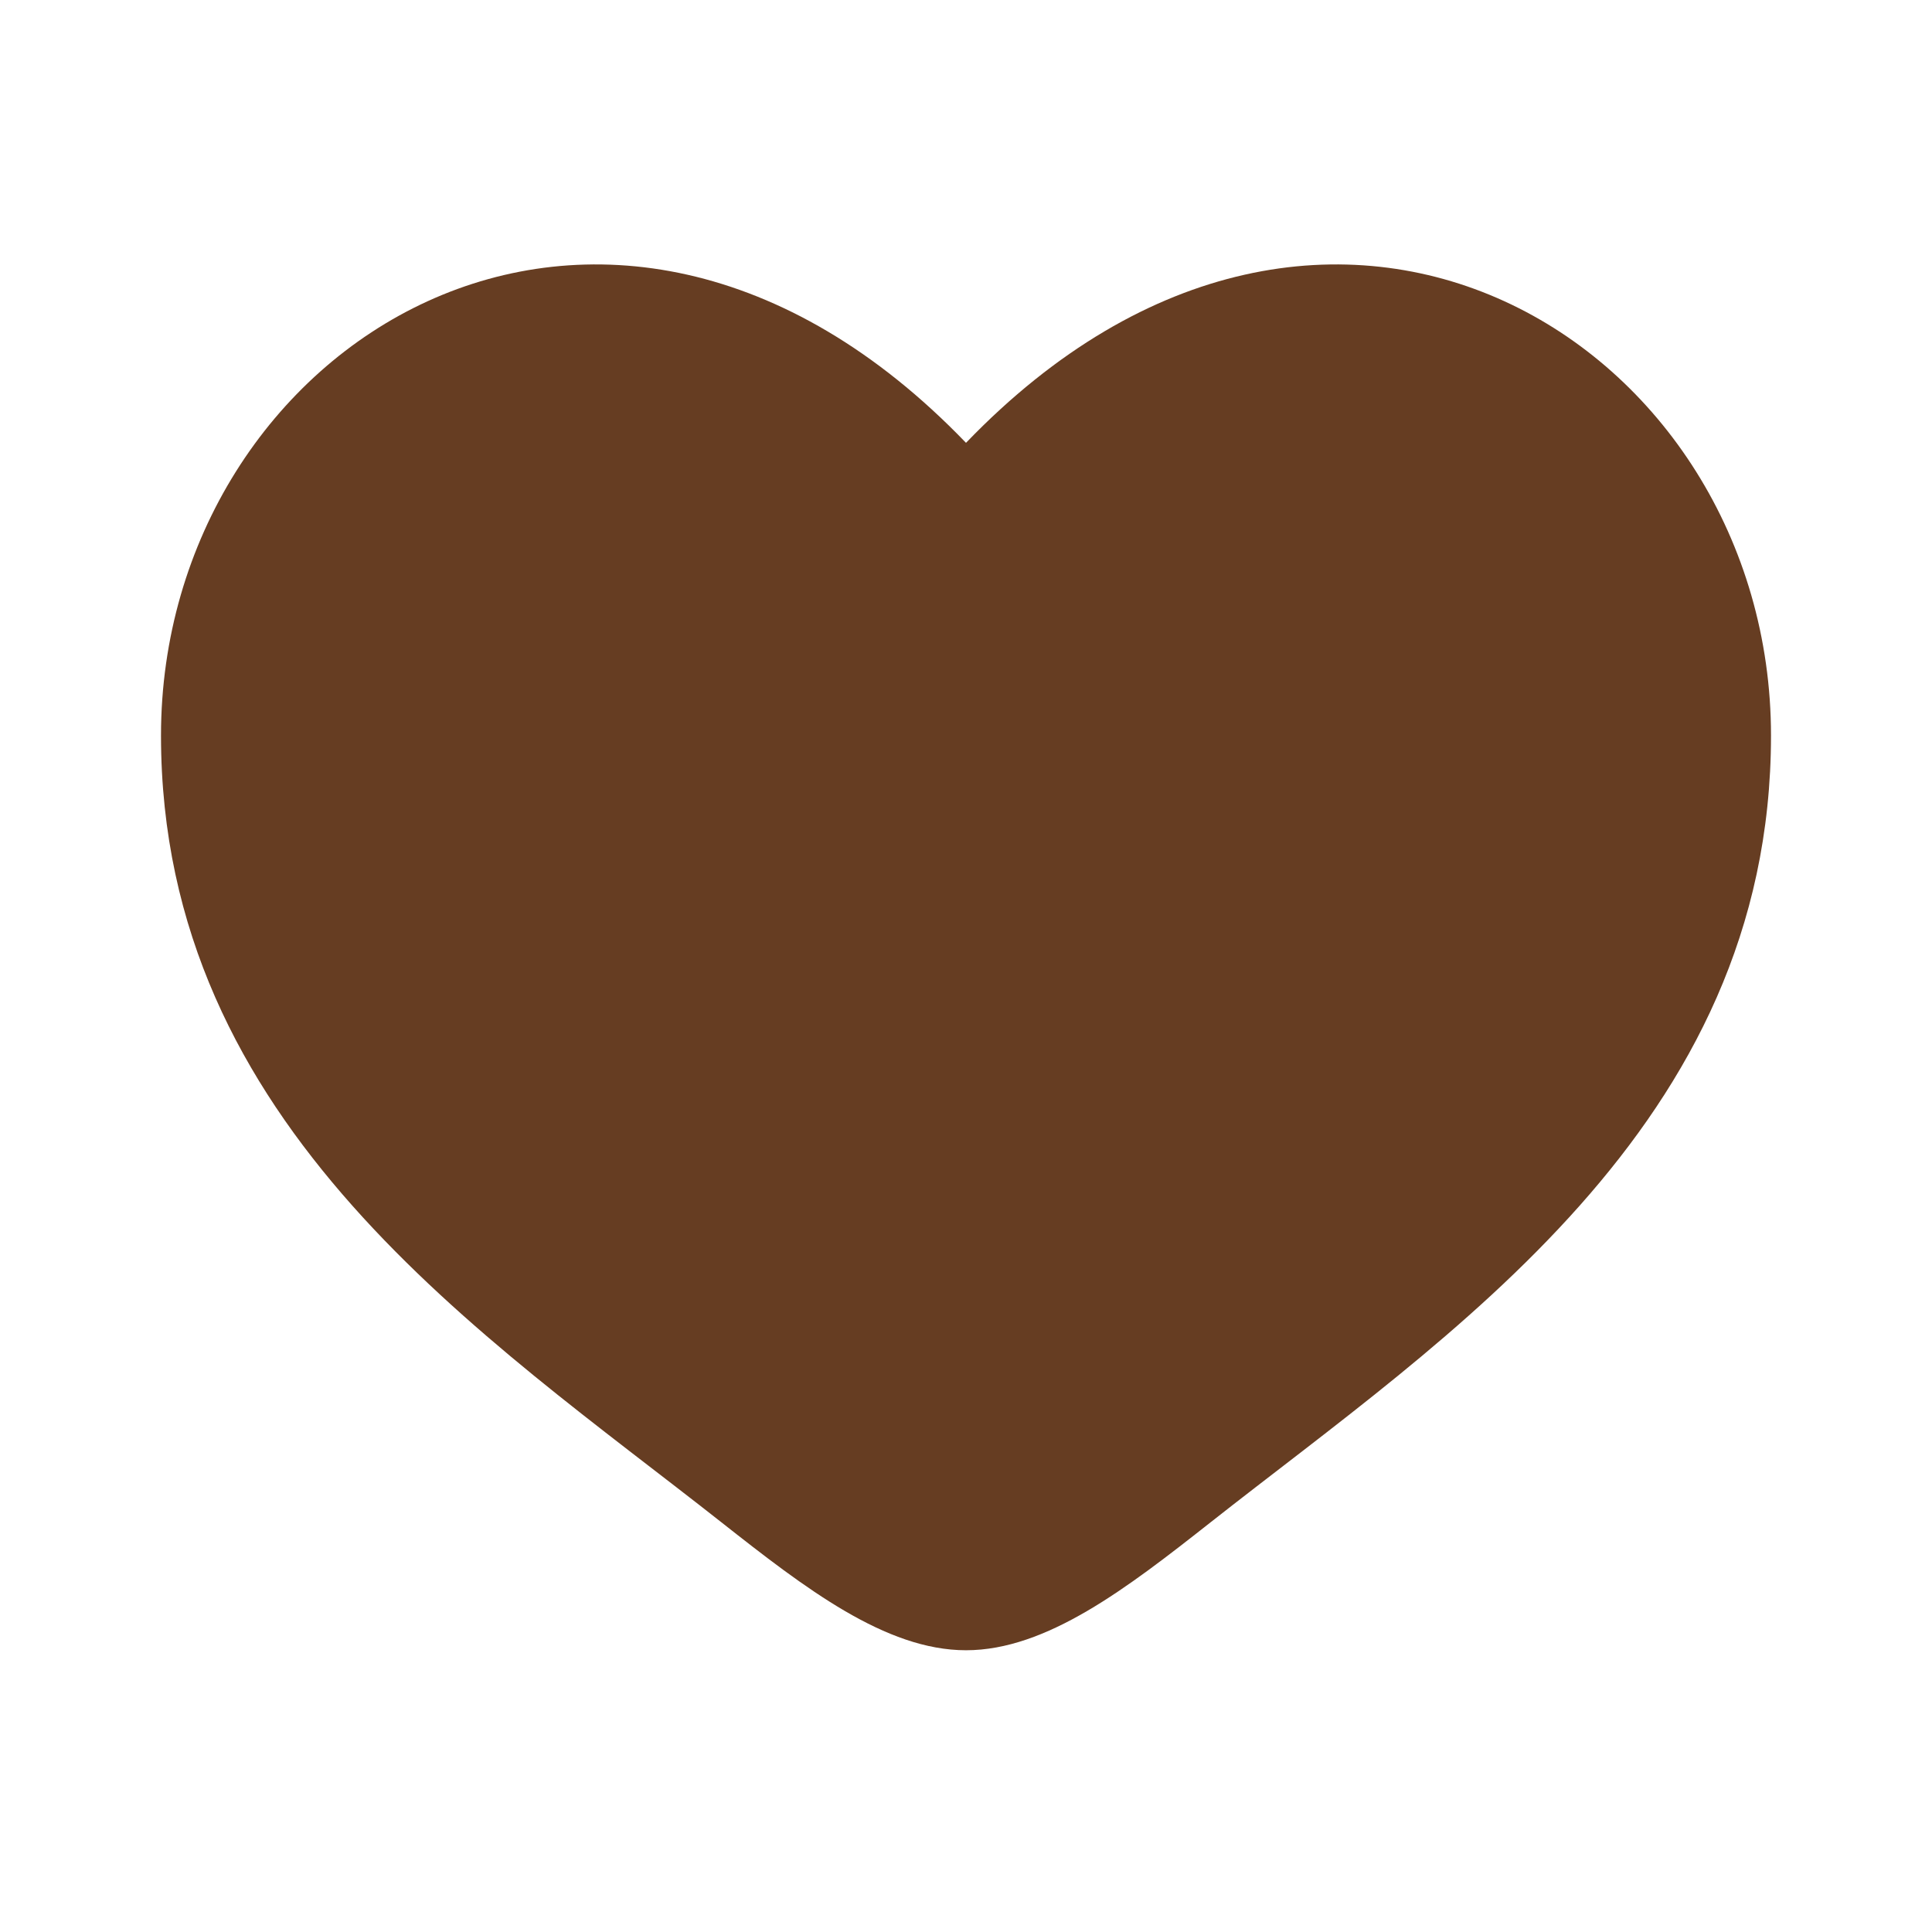
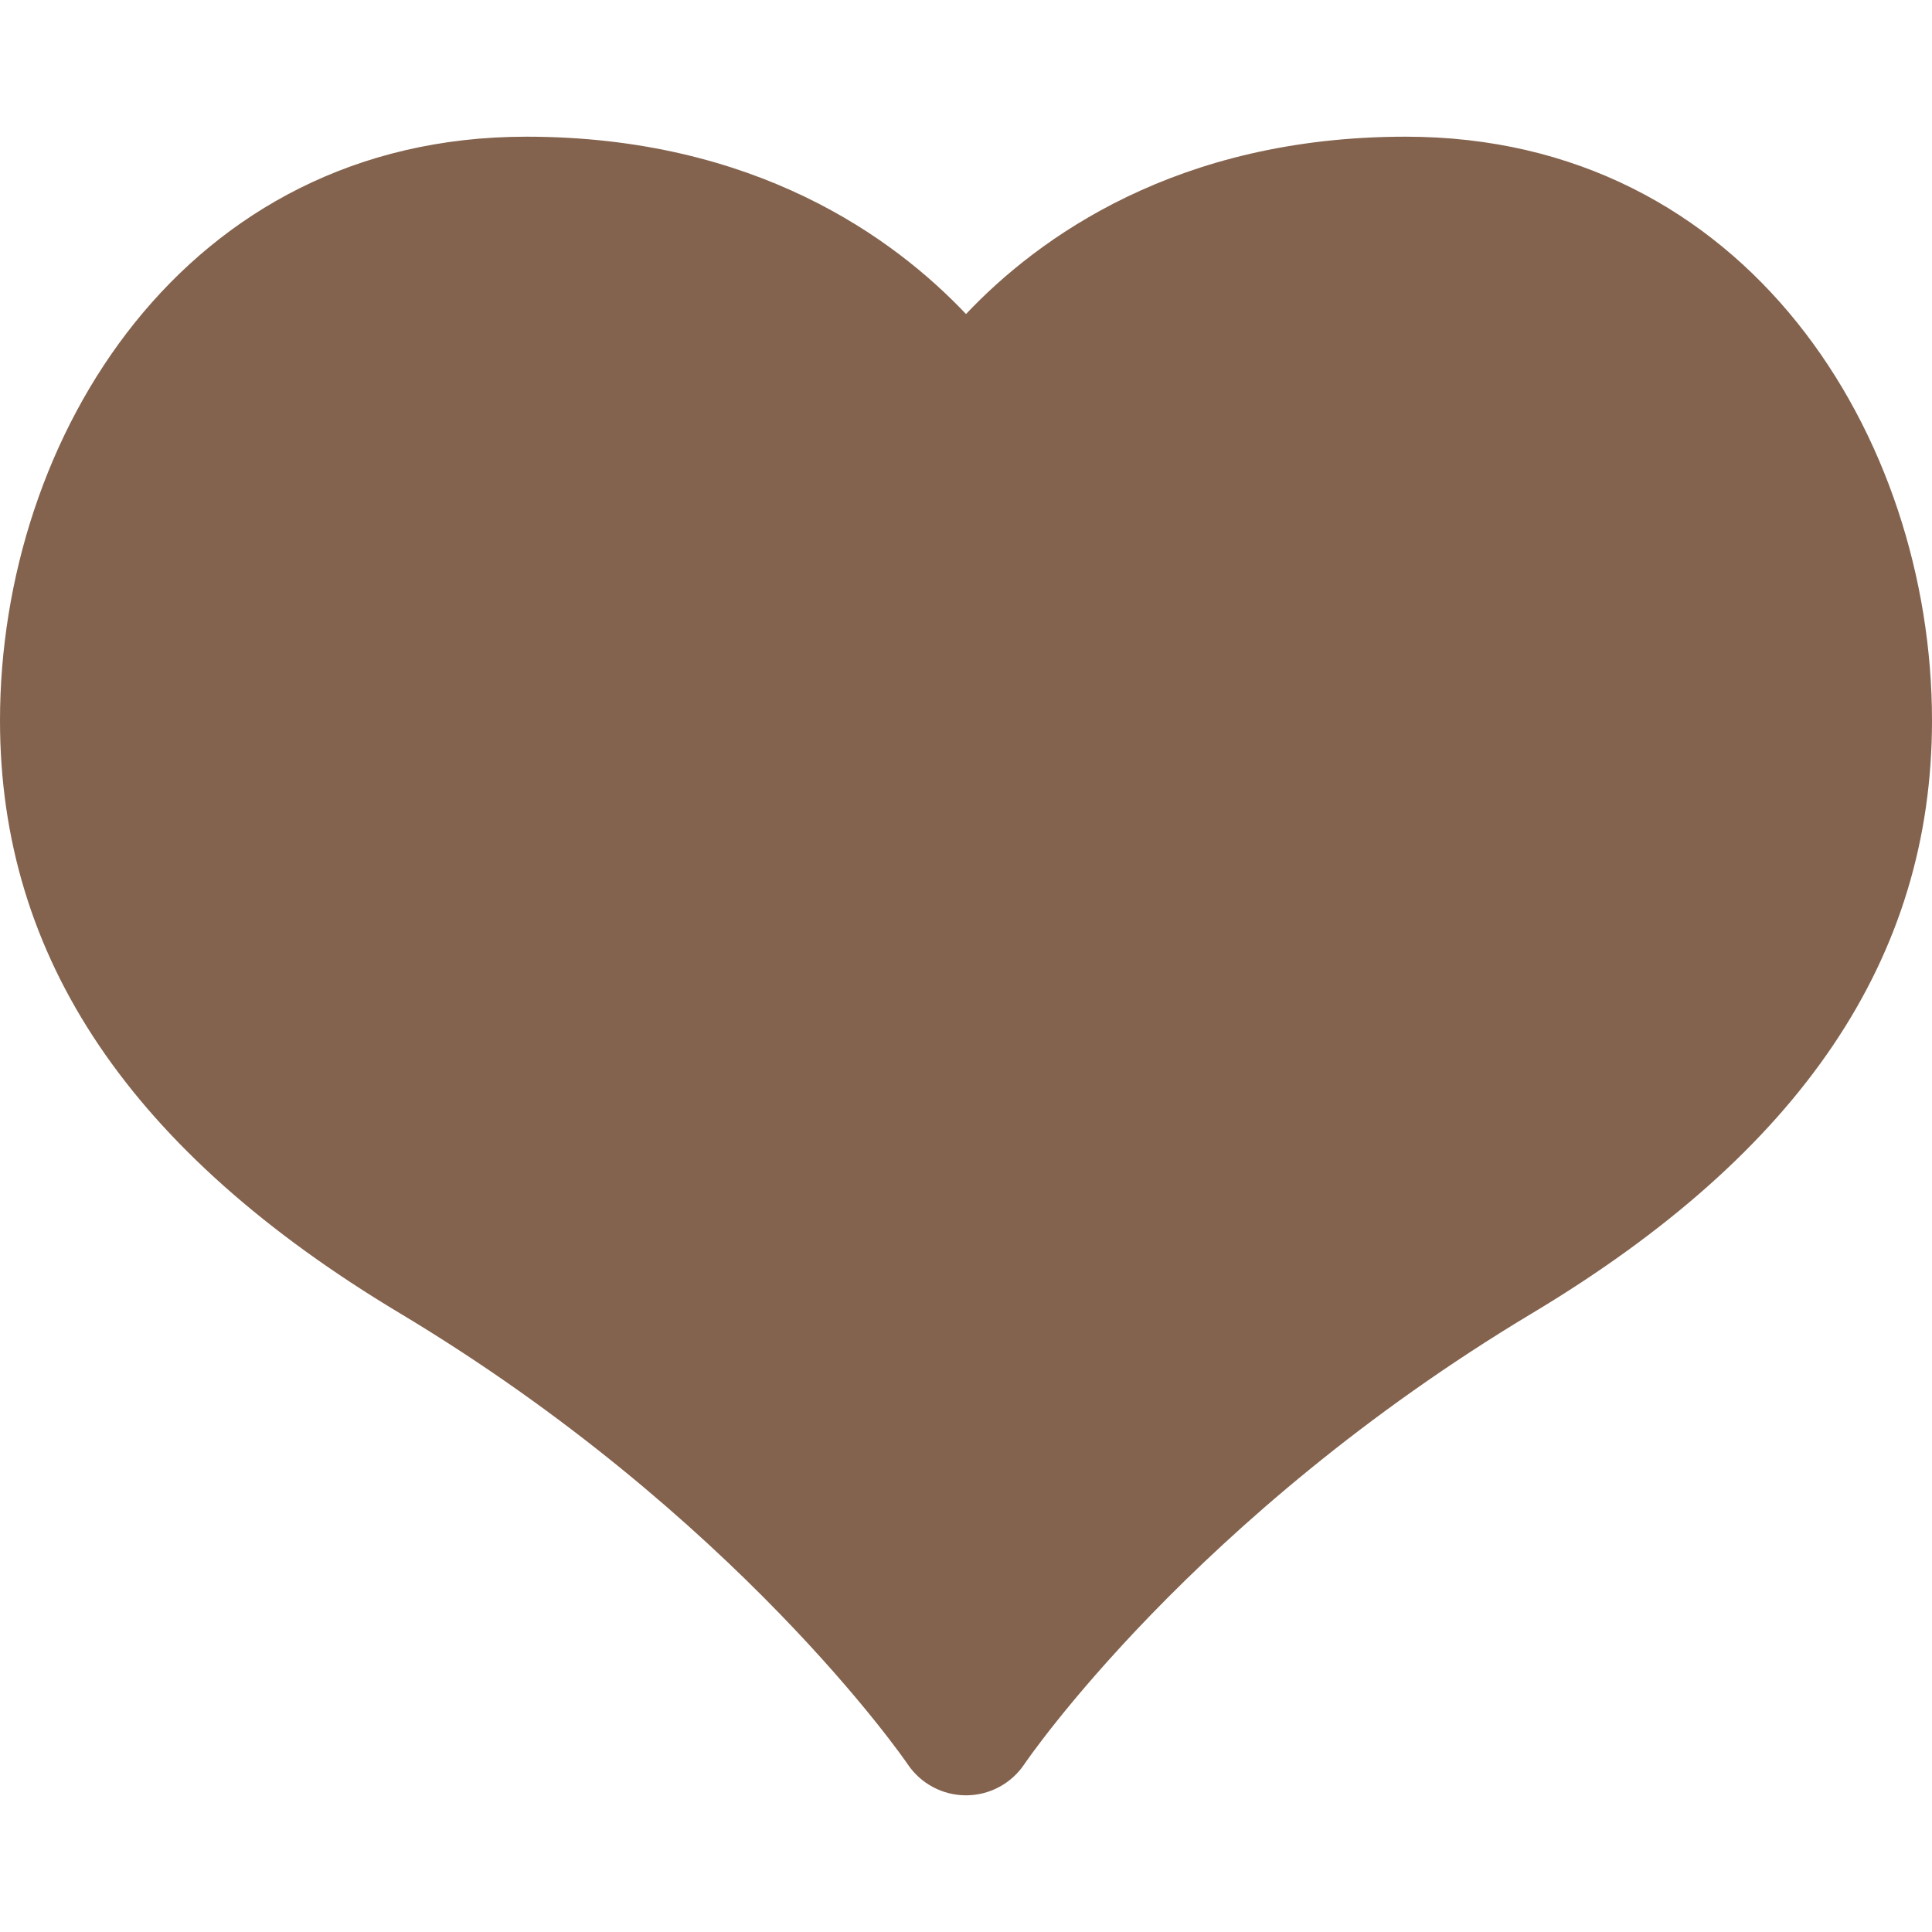
- <svg xmlns="http://www.w3.org/2000/svg" width="800px" height="800px" viewBox="0 0 24 24" fill="none">
-   <path d="M2 9.137C2 14 6.019 16.591 8.962 18.911C10 19.729 11 20.5 12 20.5C13 20.5 14 19.729 15.038 18.911C17.981 16.591 22 14 22 9.137C22 4.274 16.5 0.825 12 5.501C7.5 0.825 2 4.274 2 9.137Z" fill="#663d22" />
+ <svg xmlns="http://www.w3.org/2000/svg" version="1.1" viewBox="0 0 206.333 206.333" style="enable-background:new 0 0 206.333 206.333;" xml:space="preserve">
+   <path fill="rgb(102 61 34 / 80%)" d="M206.333,76.952c0,25.365-13.967,46.069-42.7,63.297c-36.253,21.737-54.063,47.905-54.239,48.167 c-1.393,2.076-3.729,3.321-6.228,3.321c-2.497,0-4.83-1.243-6.223-3.314C96.671,188.02,78.66,161.81,42.7,140.249 C13.967,123.021,0,102.316,0,76.952c0-30.228,19.701-62.354,56.211-62.354c24.457,0,39.282,10.829,46.956,18.941 c7.674-8.113,22.499-18.941,46.956-18.941C186.633,14.597,206.333,46.724,206.333,76.952z" />
</svg>
